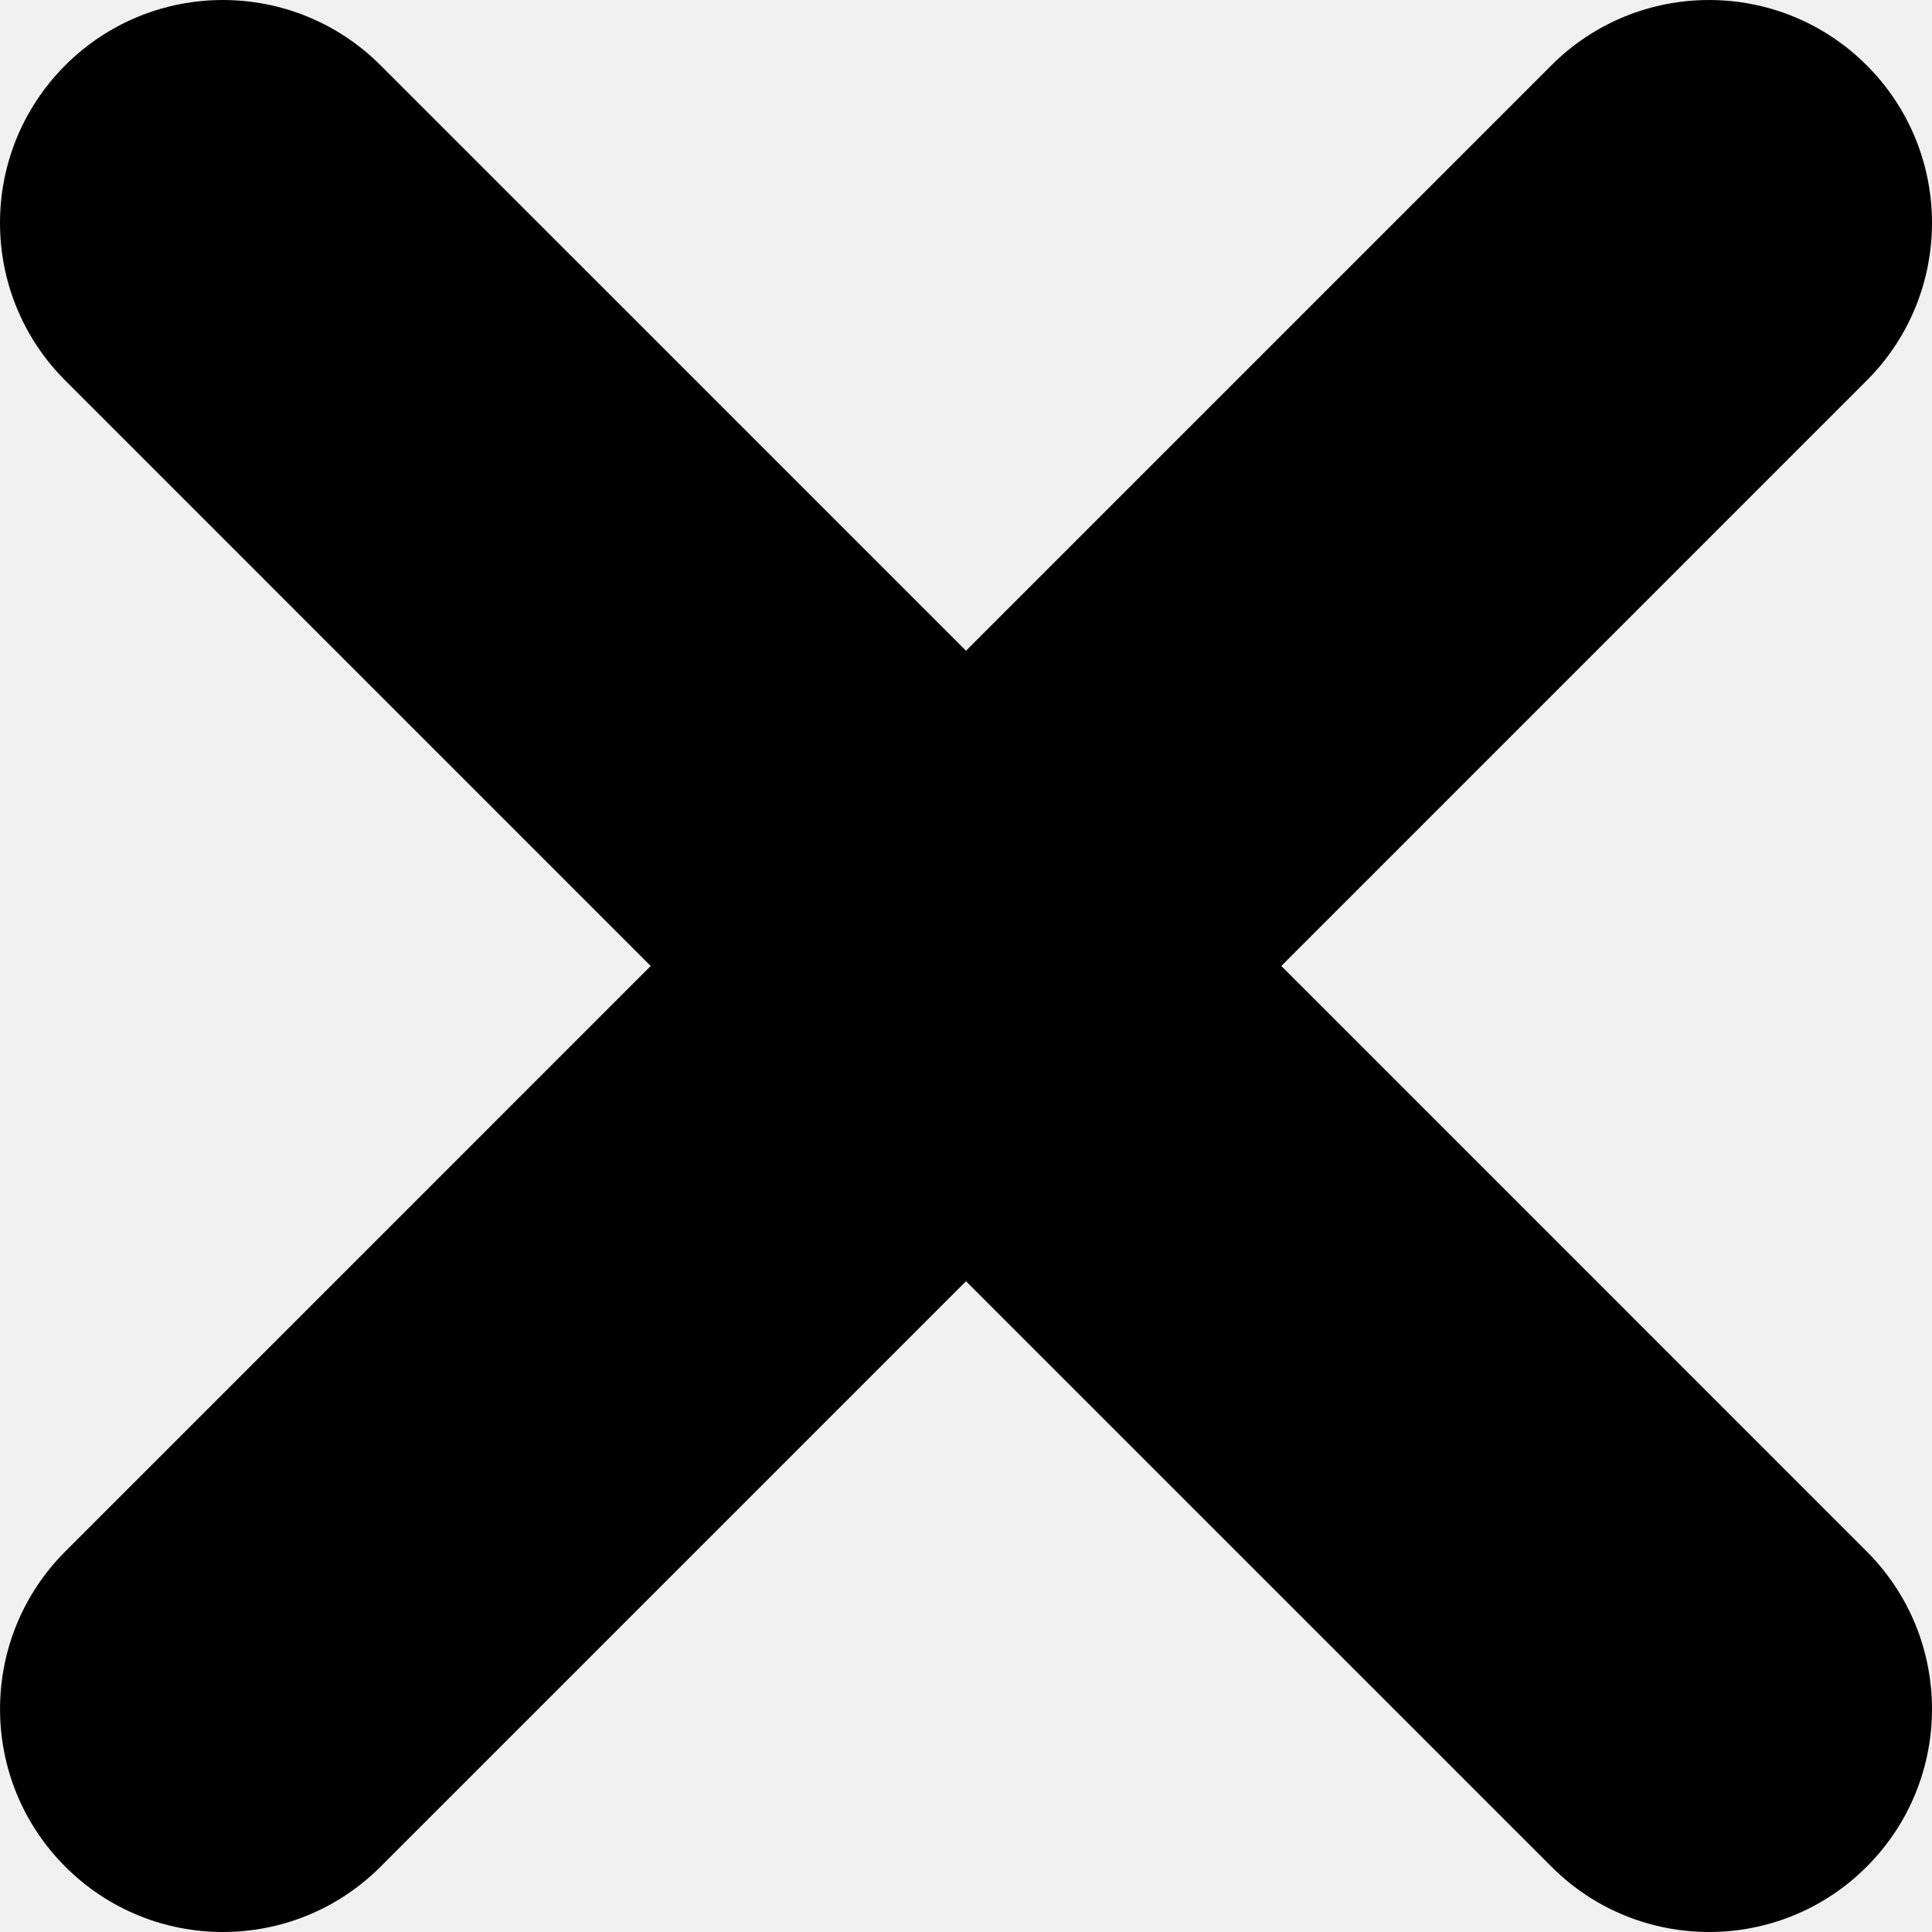
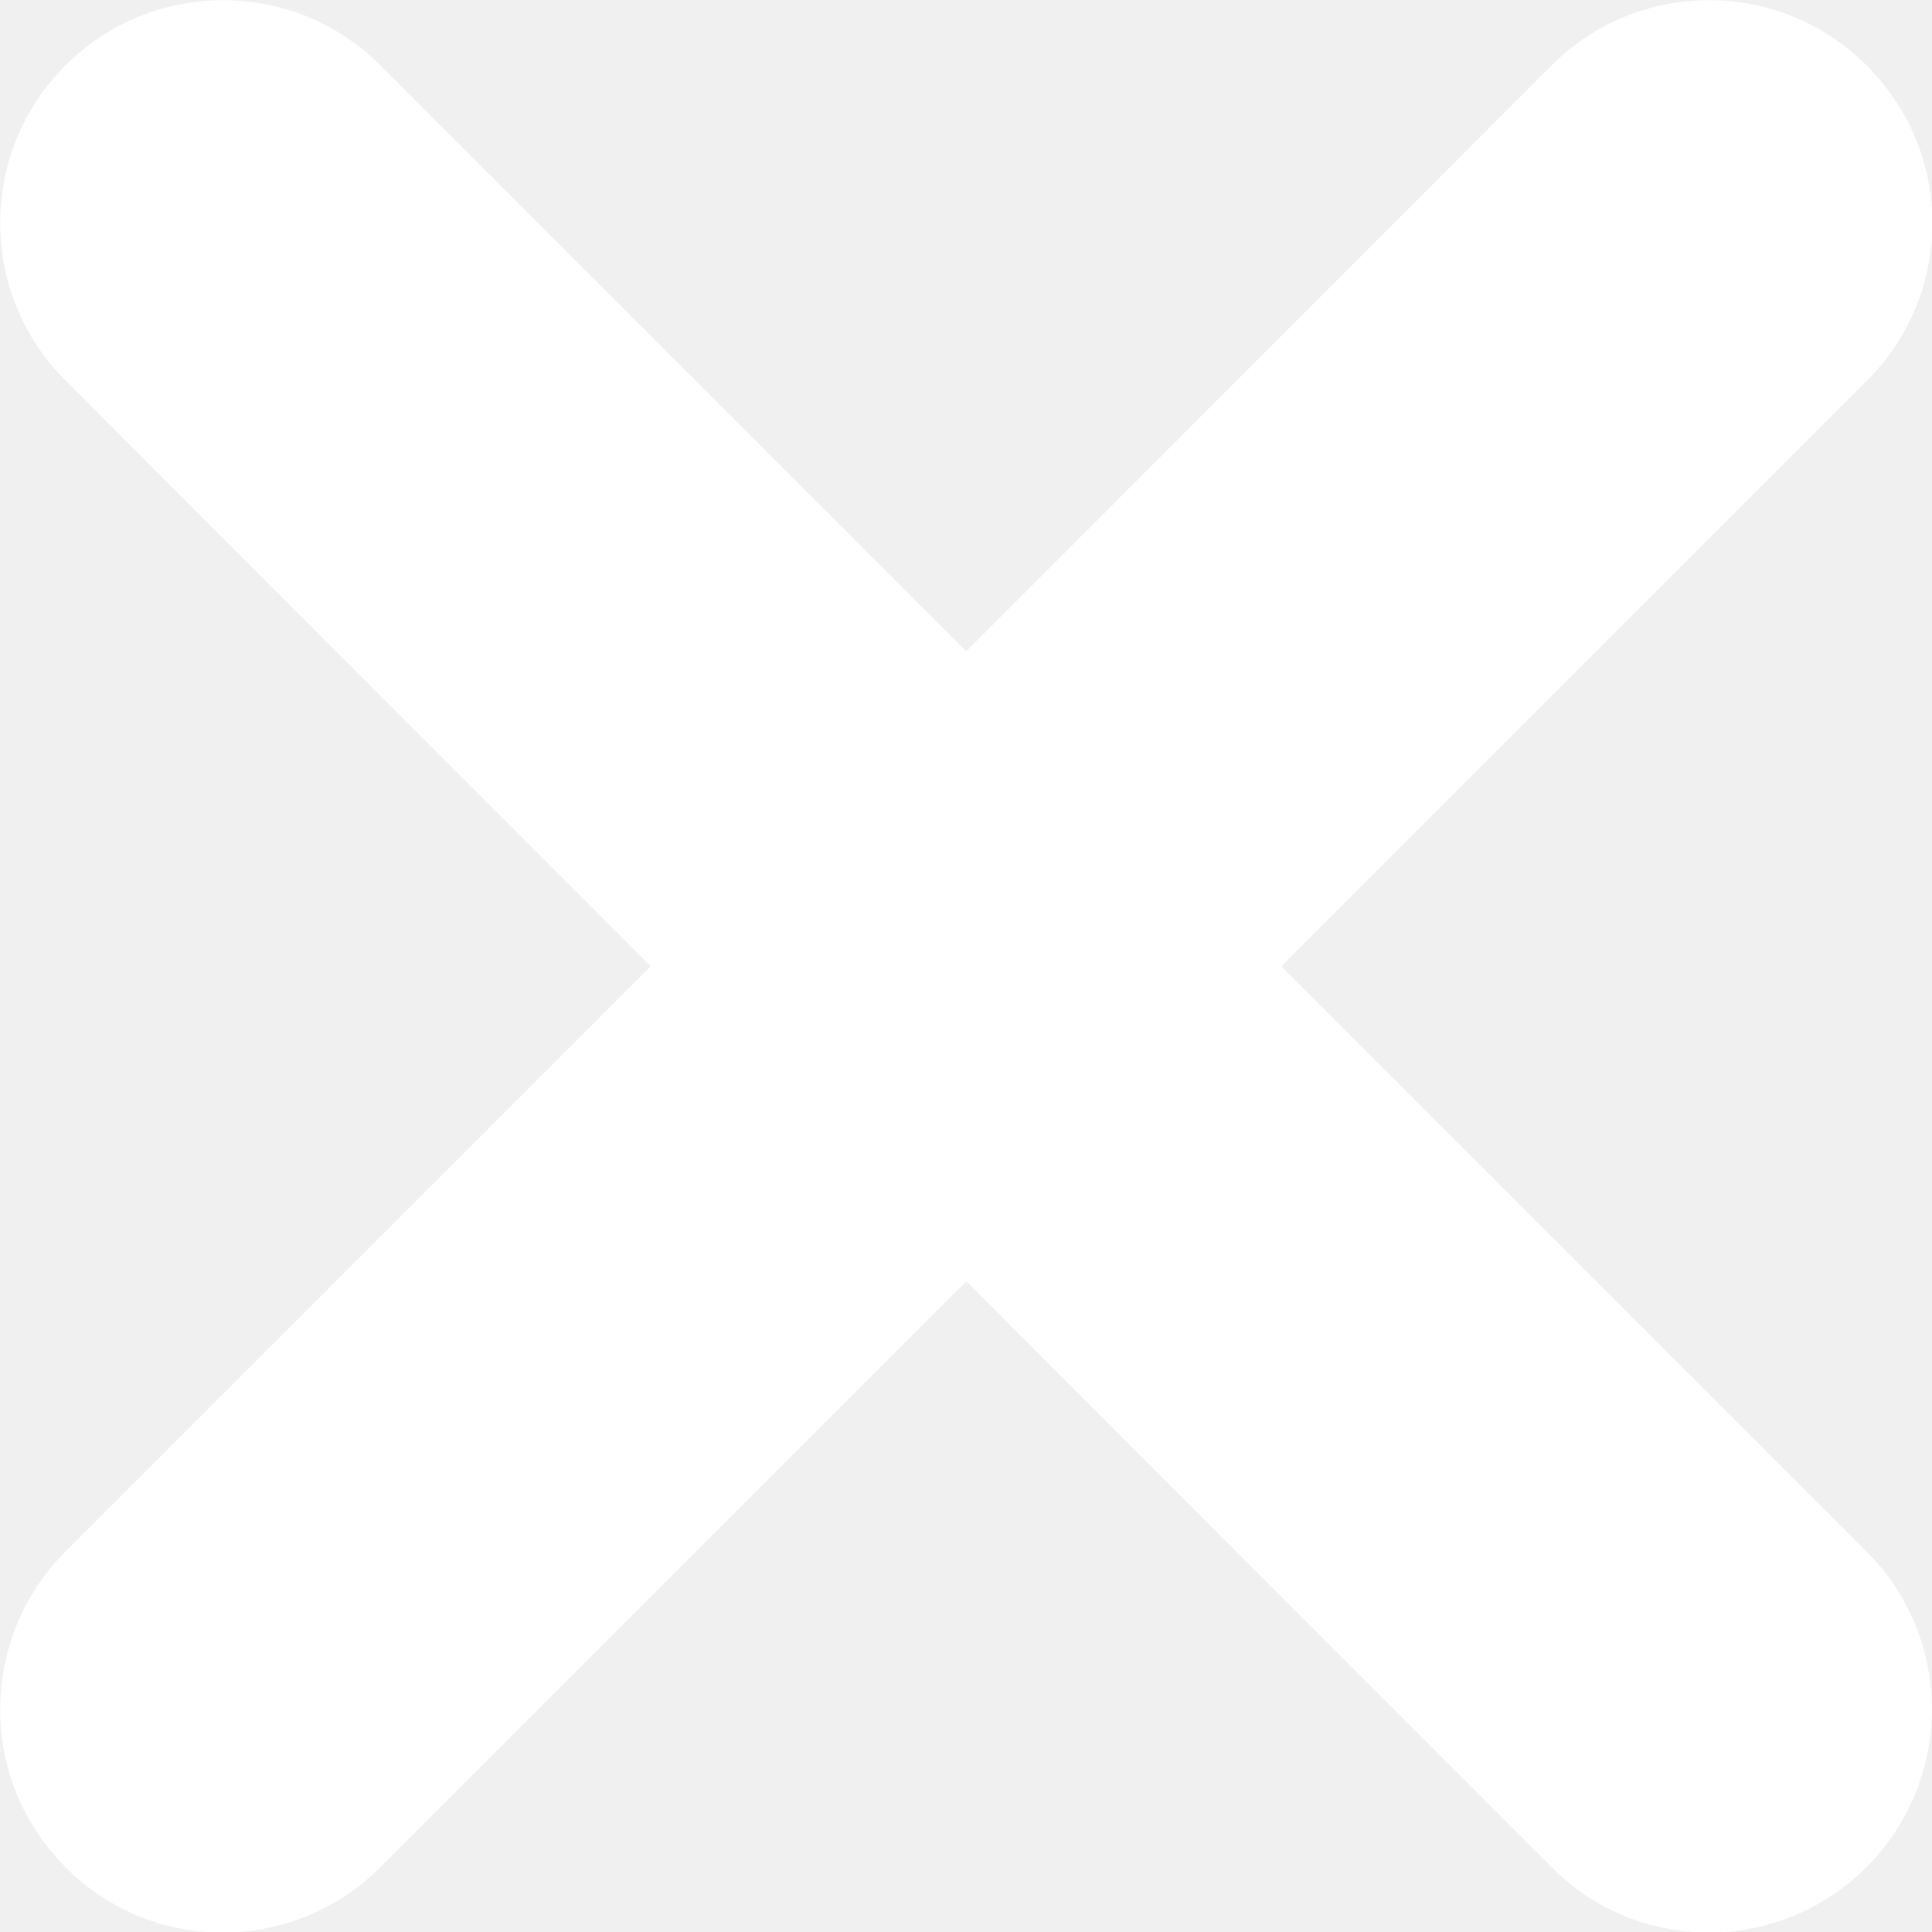
- <svg xmlns="http://www.w3.org/2000/svg" version="1.1" id="Capa_1" x="0px" y="0px" width="348.333px" height="348.334px" viewBox="0 0 348.333 348.334" style="enable-background:new 0 0 348.333 348.334;" xml:space="preserve">
-   <g>
-     <path d="M336.559,68.611L231.016,174.165l105.543,105.549c15.699,15.705,15.699,41.145,0,56.85   c-7.844,7.844-18.128,11.769-28.407,11.769c-10.296,0-20.581-3.919-28.419-11.769L174.167,231.003L68.609,336.563   c-7.843,7.844-18.128,11.769-28.416,11.769c-10.285,0-20.563-3.919-28.413-11.769c-15.699-15.698-15.699-41.139,0-56.85   l105.54-105.549L11.774,68.611c-15.699-15.699-15.699-41.145,0-56.844c15.696-15.687,41.127-15.687,56.829,0l105.563,105.554   L279.721,11.767c15.705-15.687,41.139-15.687,56.832,0C352.258,27.466,352.258,52.912,336.559,68.611z" />
-   </g>
-   <g>
- </g>
-   <g>
- </g>
-   <g>
- </g>
-   <g>
- </g>
-   <g>
- </g>
-   <g>
- </g>
-   <g>
- </g>
-   <g>
- </g>
-   <g>
- </g>
-   <g>
- </g>
-   <g>
- </g>
-   <g>
- </g>
-   <g>
- </g>
-   <g>
- </g>
-   <g>
- </g>
+ <svg xmlns="http://www.w3.org/2000/svg" version="1.1" id="Capa_1" x="0px" y="0px" viewBox="0 0 348.3 348.3" style="enable-background:new 0 0 348.3 348.3;" xml:space="preserve">
+   <style type="text/css">
+ 	.st0{fill:#FFFFFF;}
+ </style>
+   <path class="st0" d="M336.6,68.6L231,174.2l105.5,105.5c15.7,15.7,15.7,41.1,0,56.9c-7.8,7.8-18.1,11.8-28.4,11.8  c-10.3,0-20.6-3.9-28.4-11.8L174.2,231L68.6,336.6c-7.8,7.8-18.1,11.8-28.4,11.8c-10.3,0-20.6-3.9-28.4-11.8  c-15.7-15.7-15.7-41.1,0-56.9l105.5-105.5L11.8,68.6c-15.7-15.7-15.7-41.1,0-56.8c15.7-15.7,41.1-15.7,56.8,0l105.6,105.6  L279.7,11.8c15.7-15.7,41.1-15.7,56.8,0C352.3,27.5,352.3,52.9,336.6,68.6z" />
</svg>
